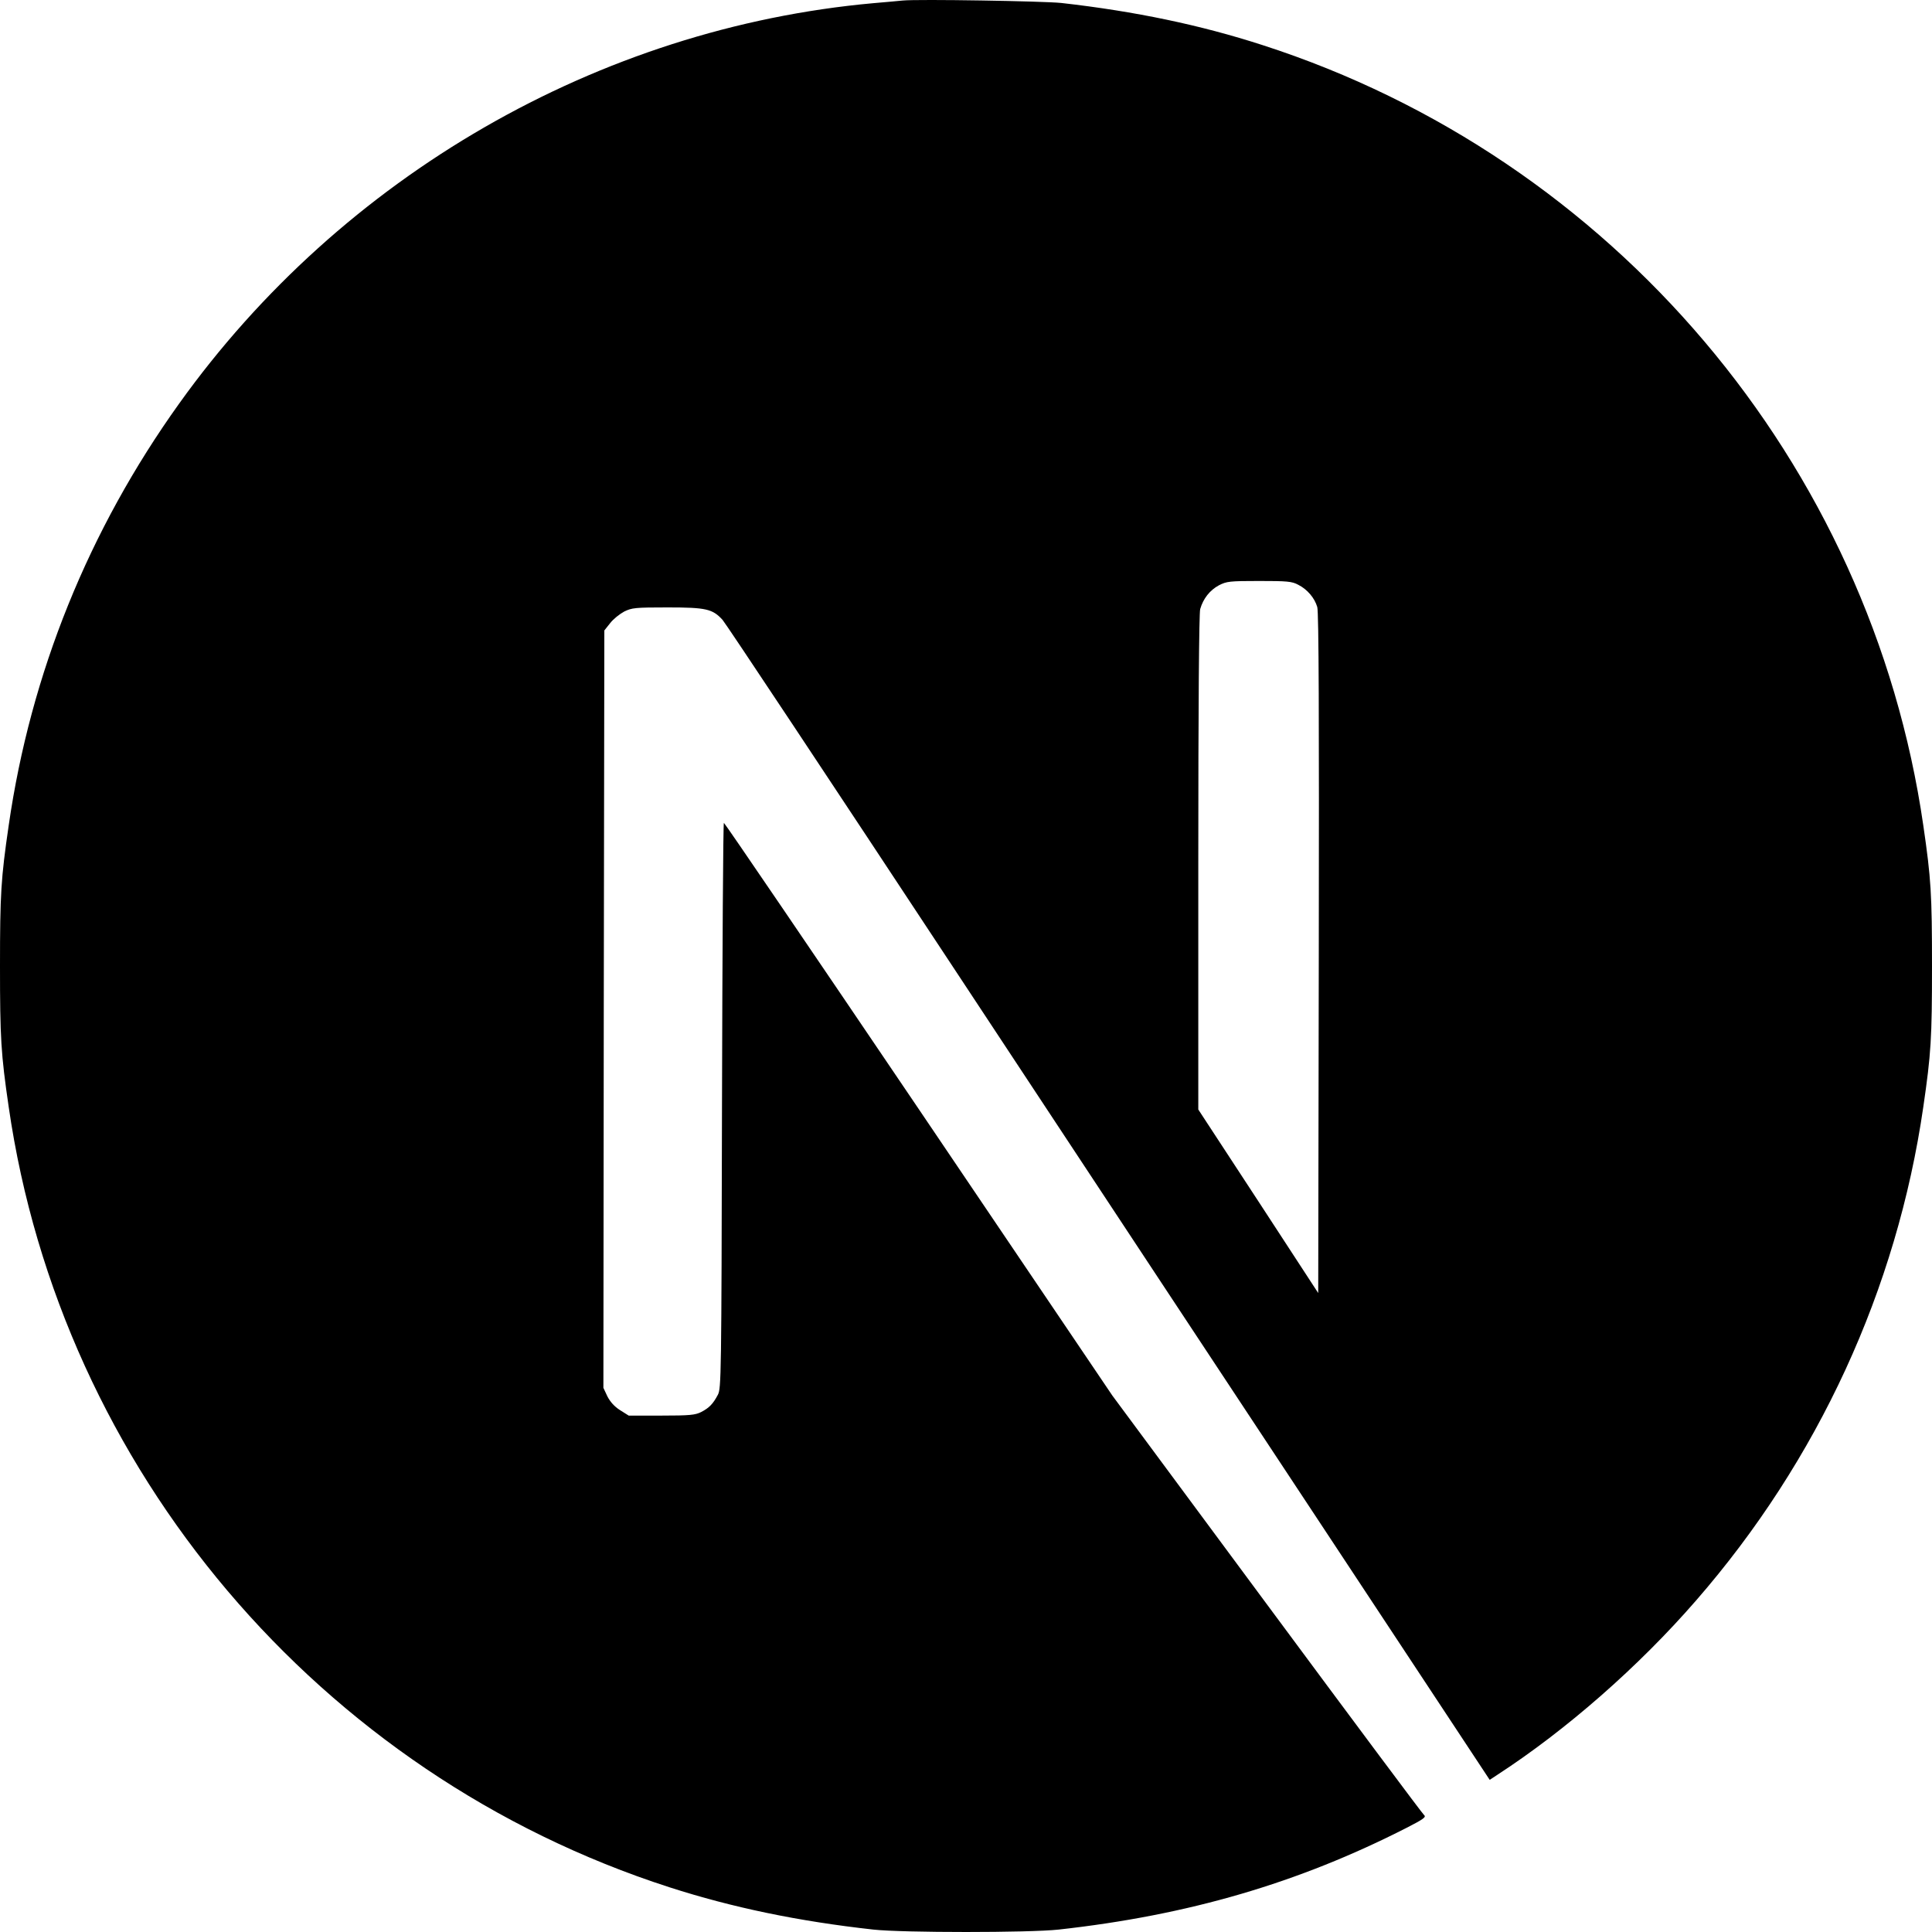
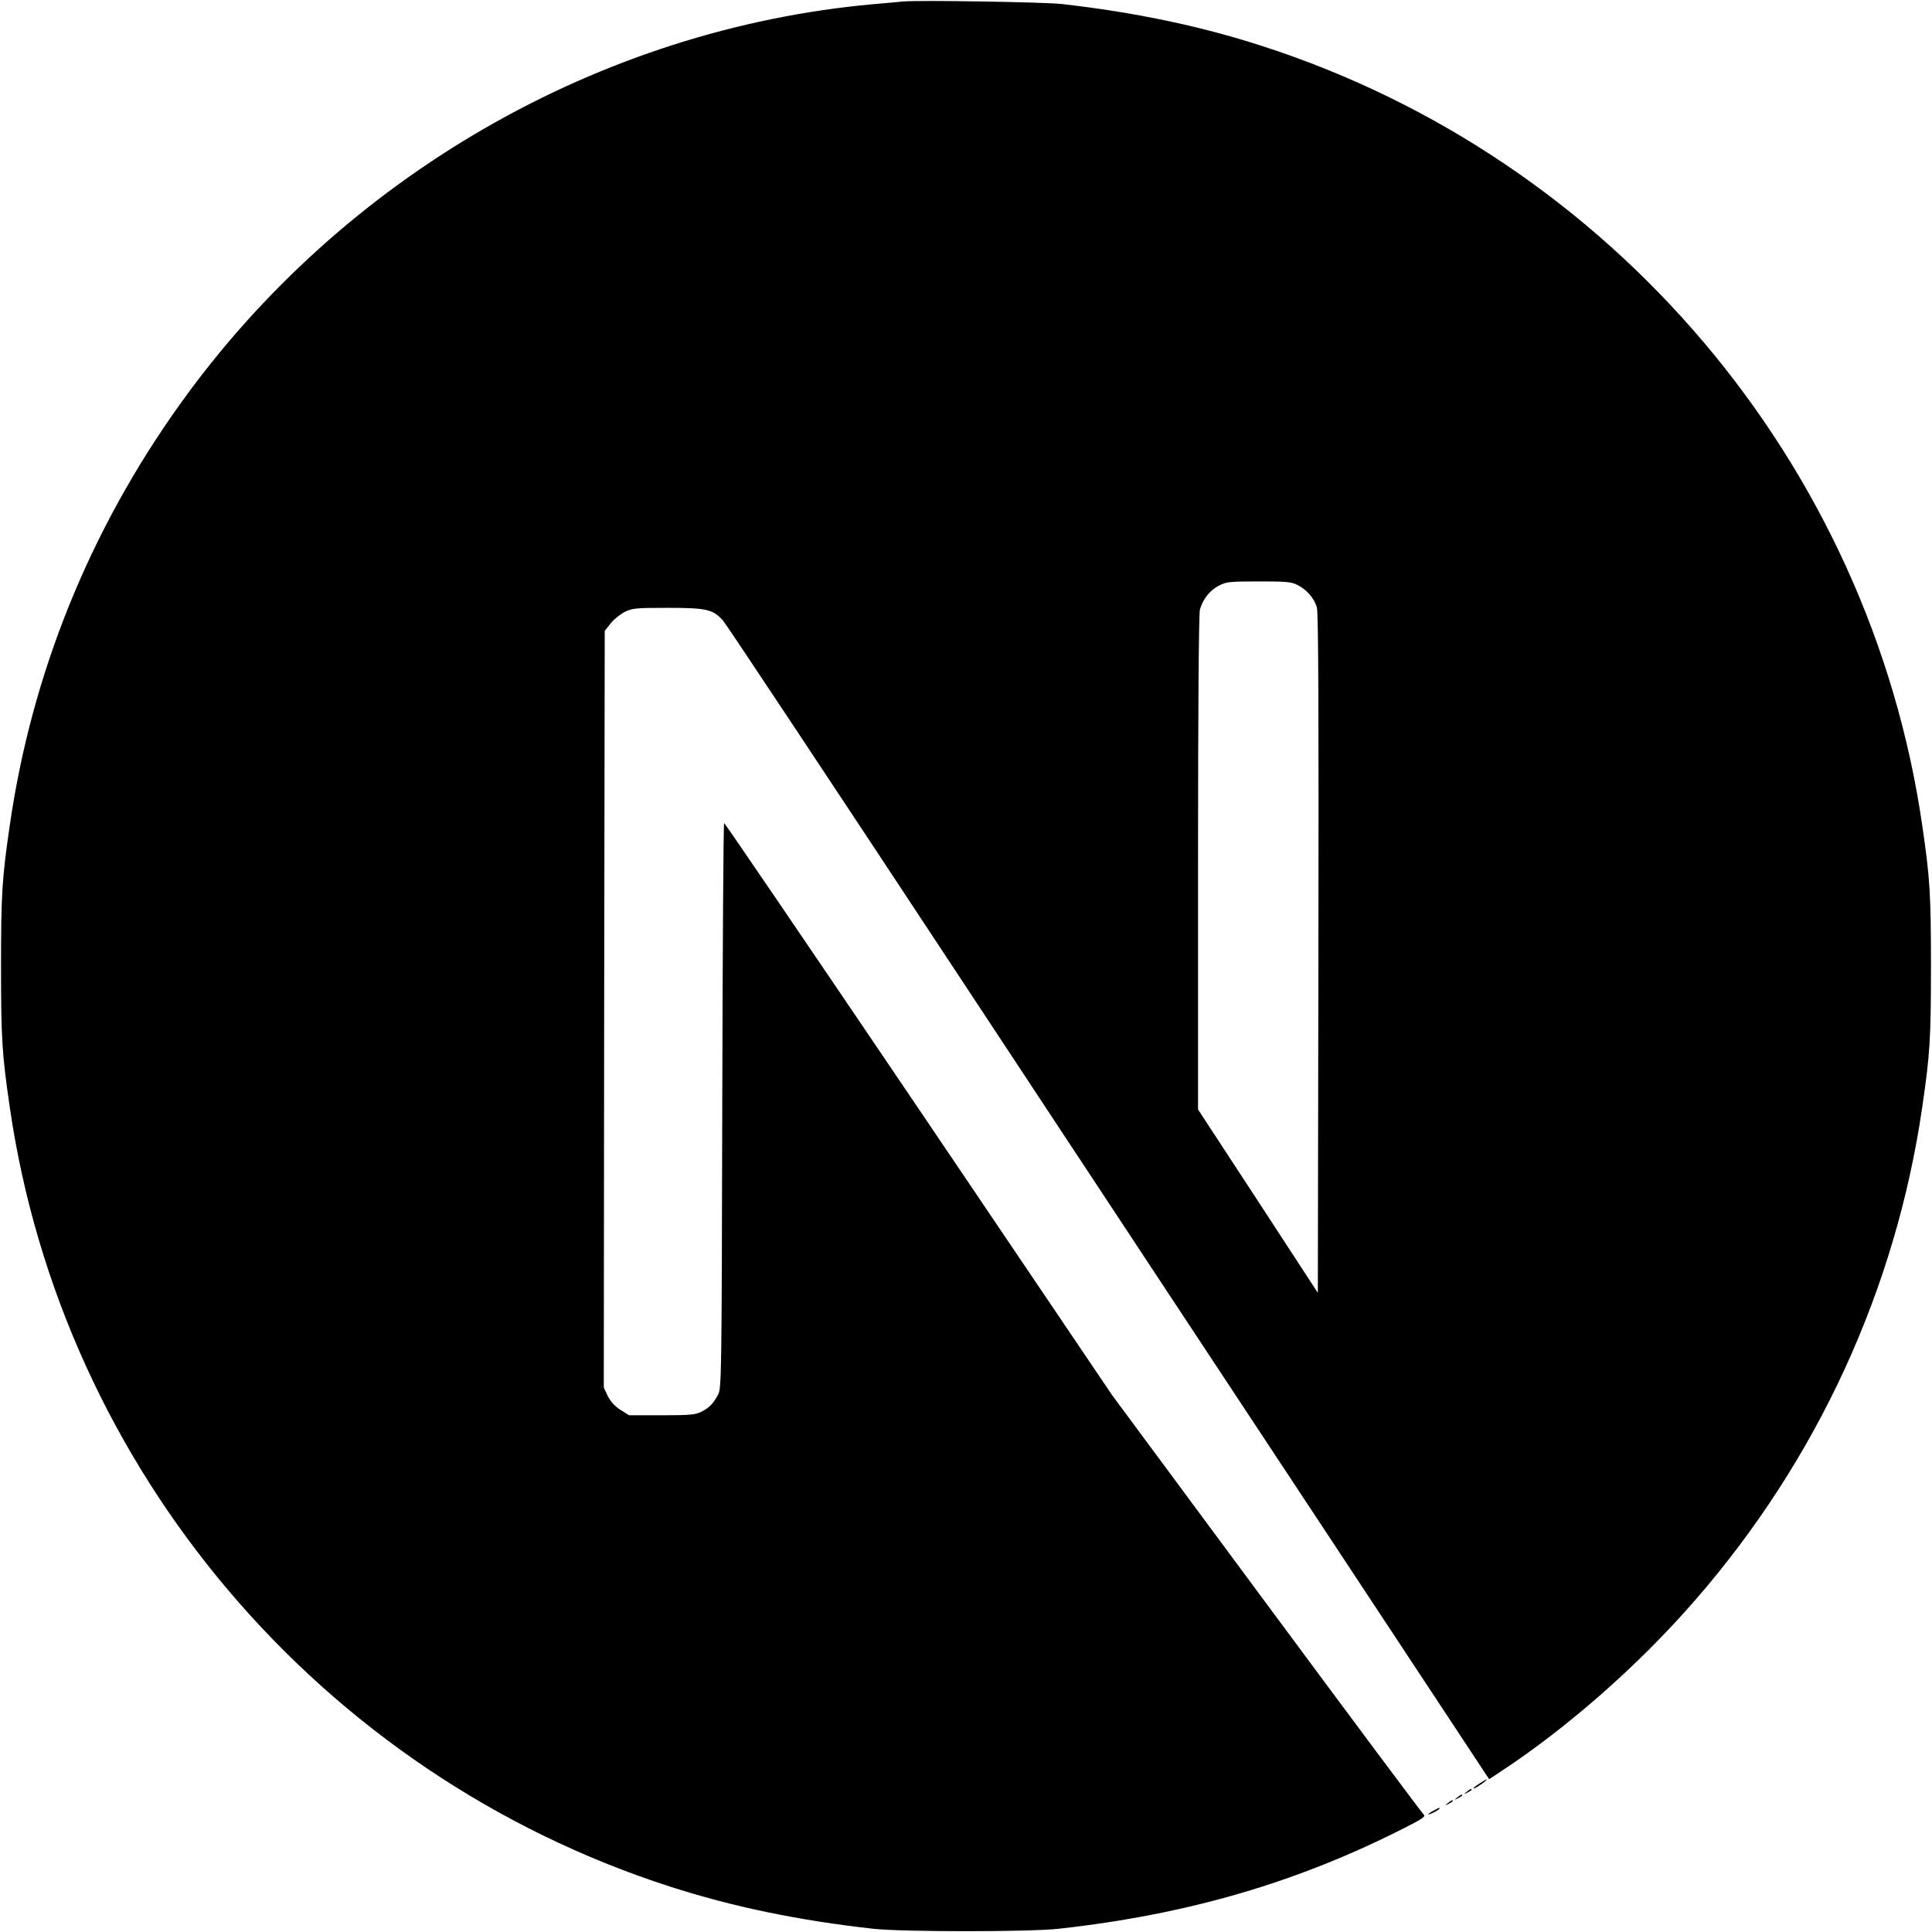
- <svg xmlns="http://www.w3.org/2000/svg" width="256" height="256" viewBox="0 0 256 256" fill="none">
-   <path d="M119.617 0.069C119.066 0.119 117.315 0.294 115.738 0.419C79.377 3.697 45.319 23.313 23.748 53.463C11.736 70.227 4.054 89.243 1.151 109.385C0.125 116.415 0 118.492 0 128.025C0 137.558 0.125 139.635 1.151 146.666C8.108 194.73 42.316 235.114 88.712 250.076C97.02 252.754 105.778 254.58 115.738 255.681C119.617 256.106 136.383 256.106 140.262 255.681C157.454 253.779 172.018 249.526 186.382 242.195C188.584 241.069 189.01 240.769 188.709 240.518C188.509 240.368 179.125 227.783 167.864 212.57L147.394 184.922L121.744 146.966C107.63 126.098 96.019 109.034 95.919 109.034C95.819 109.009 95.719 125.873 95.668 146.465C95.593 182.52 95.568 183.971 95.118 184.822C94.467 186.048 93.967 186.549 92.916 187.099C92.115 187.499 91.414 187.574 87.636 187.574H83.306L82.155 186.849C81.404 186.373 80.854 185.748 80.479 185.022L79.953 183.896L80.003 133.73L80.078 83.538L80.854 82.562C81.254 82.037 82.105 81.361 82.706 81.036C83.732 80.536 84.132 80.486 88.461 80.486C93.566 80.486 94.417 80.686 95.743 82.137C96.119 82.537 110.007 103.455 126.624 128.651C143.24 153.846 165.962 188.25 177.123 205.139L197.393 235.84L198.419 235.164C207.503 229.259 217.112 220.852 224.719 212.095C240.91 193.504 251.345 170.836 254.849 146.666C255.875 139.635 256 137.558 256 128.025C256 118.492 255.875 116.415 254.849 109.385C247.892 61.32 213.684 20.936 167.288 5.974C159.105 3.322 150.397 1.495 140.637 0.394C138.235 0.144 121.694 -0.131 119.617 0.069ZM172.018 77.483C173.219 78.084 174.195 79.235 174.545 80.436C174.746 81.086 174.796 94.998 174.746 126.349L174.671 171.336L166.738 159.176L158.78 147.016V114.314C158.78 93.171 158.88 81.286 159.03 80.711C159.431 79.31 160.307 78.209 161.508 77.558C162.534 77.033 162.909 76.983 166.838 76.983C170.542 76.983 171.192 77.033 172.018 77.483Z" fill="black" />
+ <svg xmlns="http://www.w3.org/2000/svg" height="1024pt" viewBox=".5 -.2 1023 1024.1" width="1024pt">
+   <path d="m478.5.6c-2.2.2-9.2.9-15.5 1.4-145.3 13.1-281.4 91.5-367.6 212-48 67-78.7 143-90.3 223.5-4.1 28.1-4.6 36.4-4.6 74.5s.5 46.4 4.6 74.5c27.8 192.1 164.5 353.5 349.9 413.3 33.2 10.7 68.2 18 108 22.4 15.5 1.7 82.5 1.7 98 0 68.7-7.6 126.9-24.6 184.3-53.9 8.8-4.5 10.5-5.7 9.3-6.7-.8-.6-38.3-50.9-83.3-111.7l-81.8-110.5-102.5-151.7c-56.4-83.4-102.8-151.6-103.2-151.6-.4-.1-.8 67.3-1 149.6-.3 144.1-.4 149.9-2.2 153.3-2.6 4.9-4.6 6.9-8.8 9.1-3.2 1.6-6 1.9-21.1 1.9h-17.3l-4.6-2.9c-3-1.9-5.2-4.4-6.7-7.3l-2.1-4.5.2-200.5.3-200.6 3.1-3.9c1.6-2.1 5-4.8 7.4-6.1 4.1-2 5.7-2.2 23-2.2 20.4 0 23.8.8 29.1 6.6 1.5 1.6 57 85.2 123.4 185.9s157.2 238.2 201.8 305.7l81 122.7 4.1-2.7c36.3-23.6 74.7-57.2 105.1-92.2 64.7-74.3 106.4-164.9 120.4-261.5 4.1-28.1 4.6-36.4 4.6-74.5s-.5-46.4-4.6-74.5c-27.8-192.1-164.5-353.5-349.9-413.3-32.7-10.6-67.5-17.9-106.5-22.3-9.6-1-75.7-2.1-84-1.3zm209.4 309.4c4.8 2.4 8.7 7 10.1 11.8.8 2.6 1 58.2.8 183.5l-.3 179.8-31.7-48.6-31.8-48.6v-130.7c0-84.5.4-132 1-134.3 1.6-5.6 5.1-10 9.9-12.6 4.1-2.1 5.6-2.3 21.3-2.3 14.8 0 17.4.2 20.7 2z" />
+   <path d="m784.3 945.1c-3.5 2.2-4.6 3.7-1.5 2 2.2-1.3 5.8-4 5.2-4.1-.3 0-2 1-3.7 2.1zm-6.9 4.5c-1.8 1.4-1.8 1.5.4.4 1.2-.6 2.2-1.3 2.2-1.5 0-.8-.5-.6-2.6 1.1zm-5 3c-1.8 1.4-1.8 1.5.4.4 1.2-.6 2.2-1.3 2.2-1.5 0-.8-.5-.6-2.6 1.1zm-5 3c-1.8 1.4-1.8 1.5.4.4 1.2-.6 2.2-1.3 2.2-1.5 0-.8-.5-.6-2.6 1.1zm-7.6 4c-3.8 2-3.6 2.8.2.9 1.7-.9 3-1.8 3-2 0-.7-.1-.6-3.2 1.1z" />
</svg>
